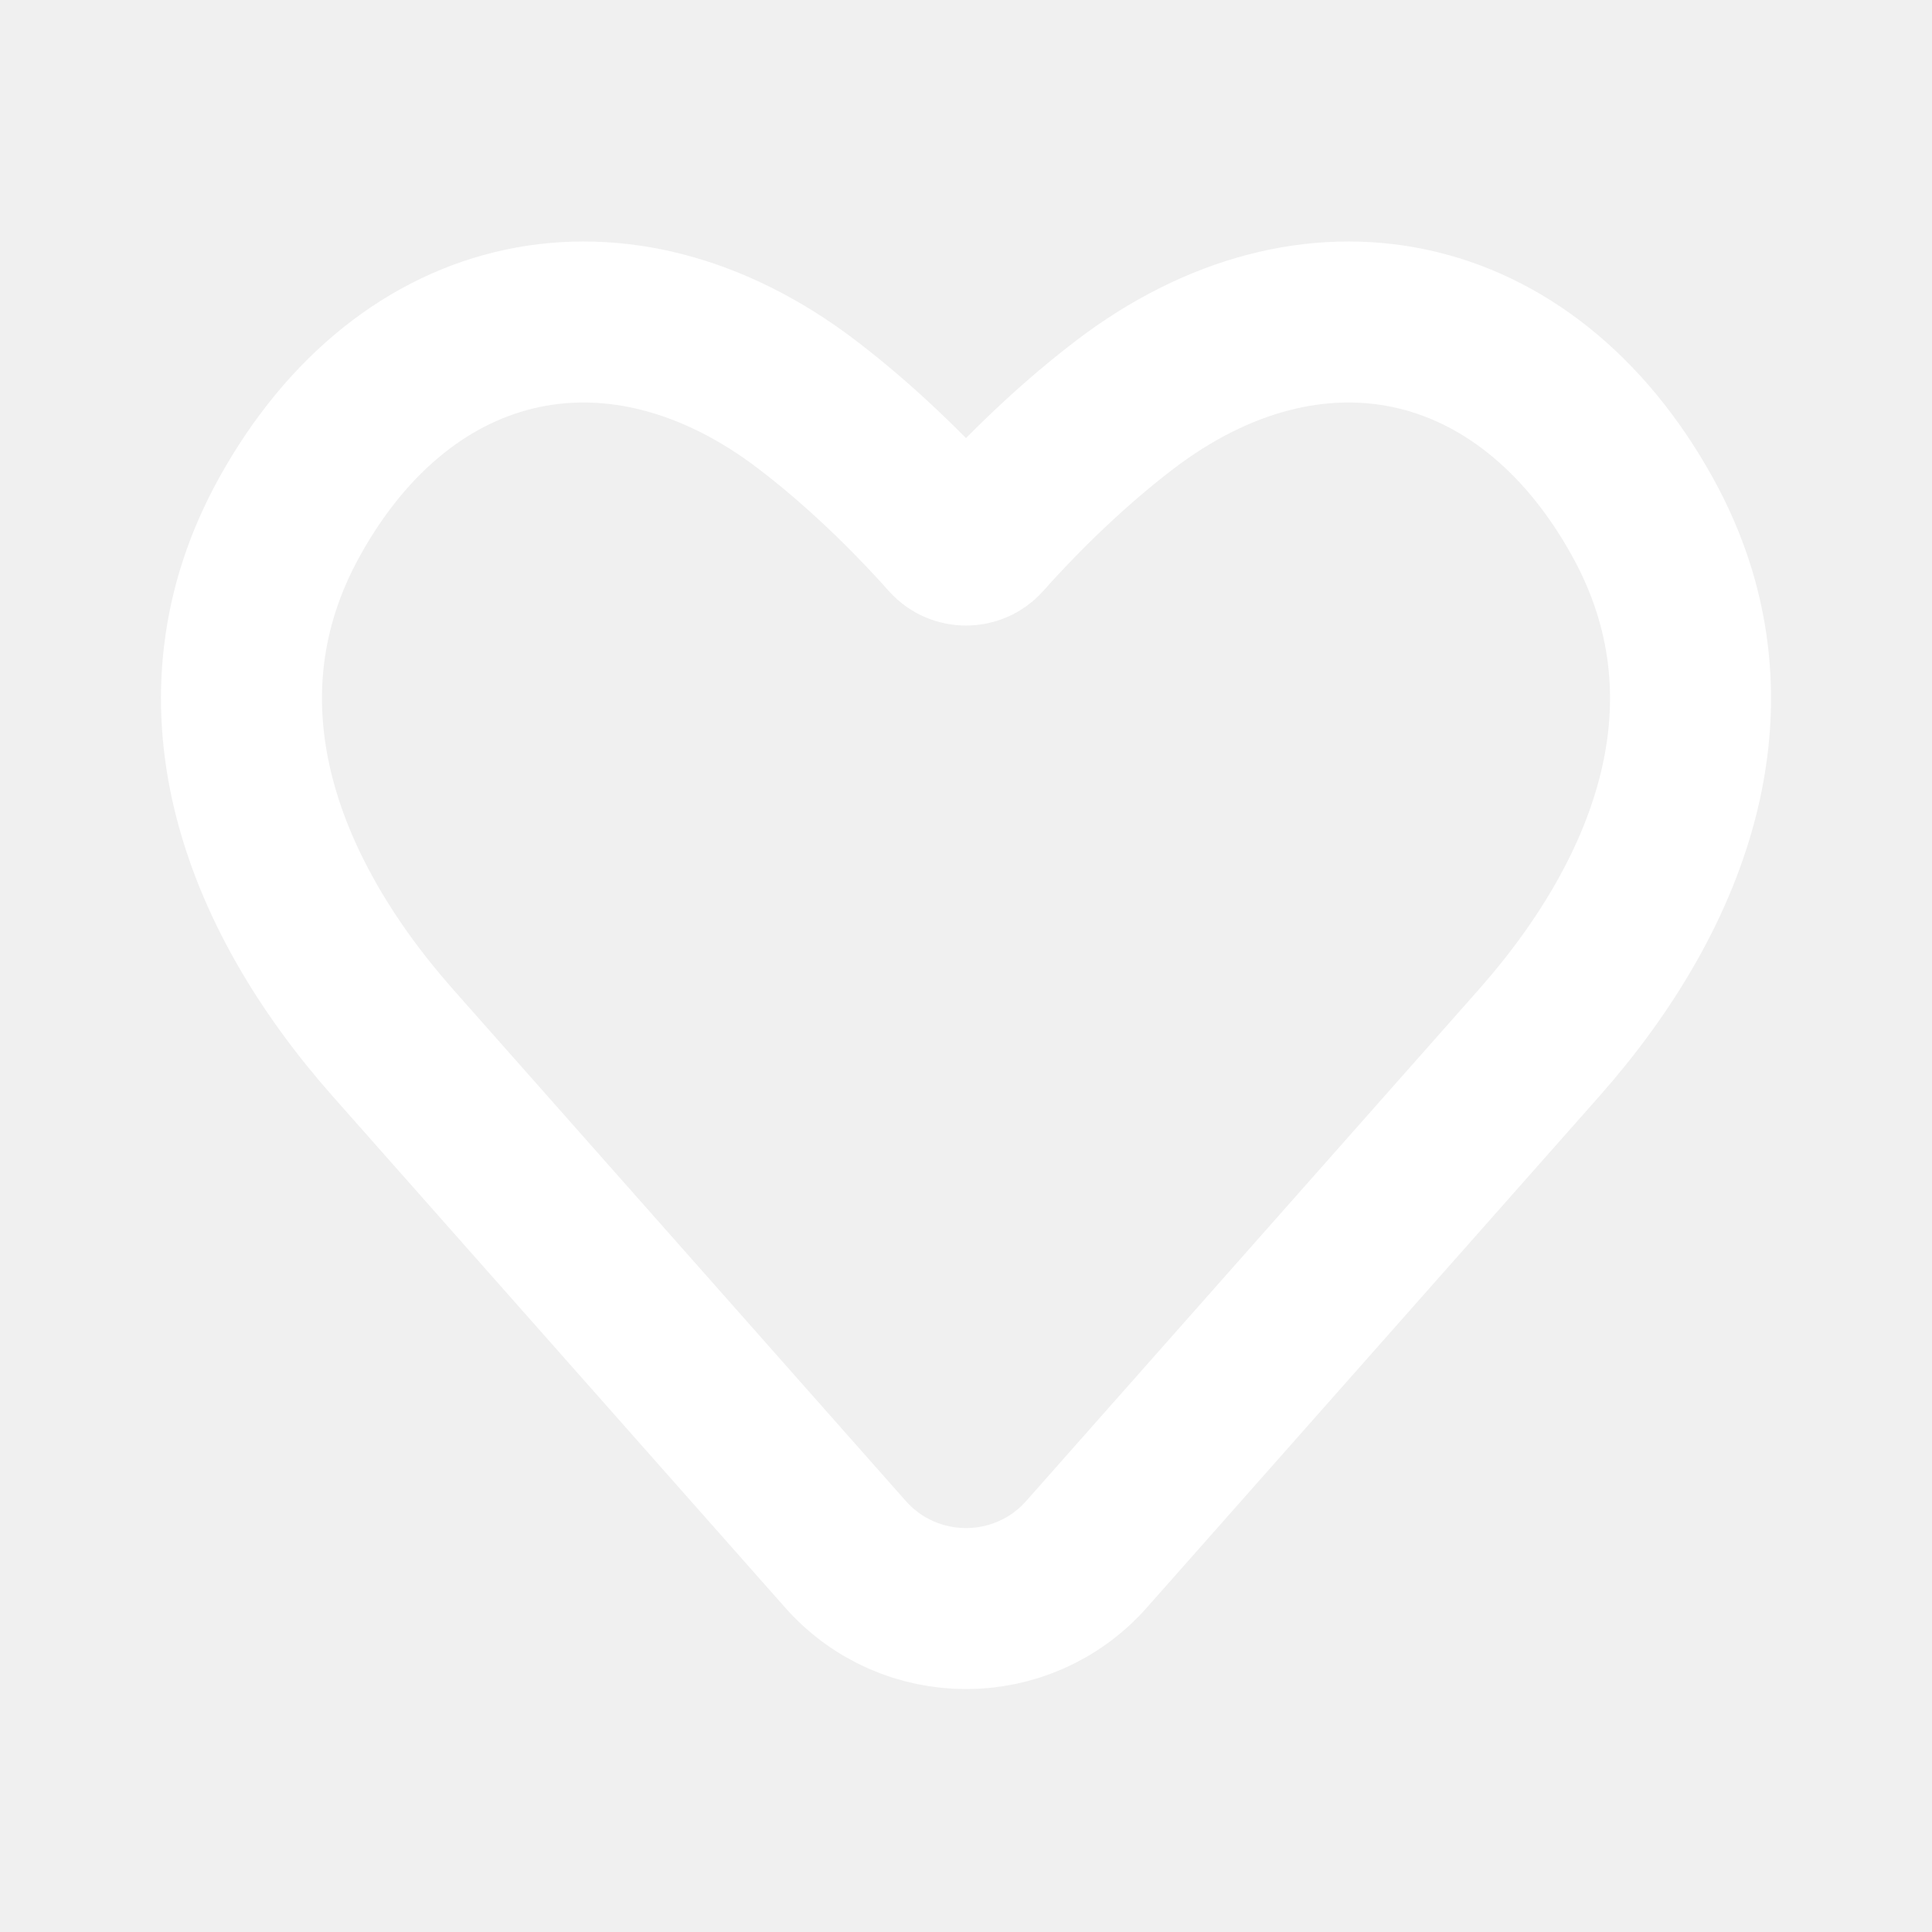
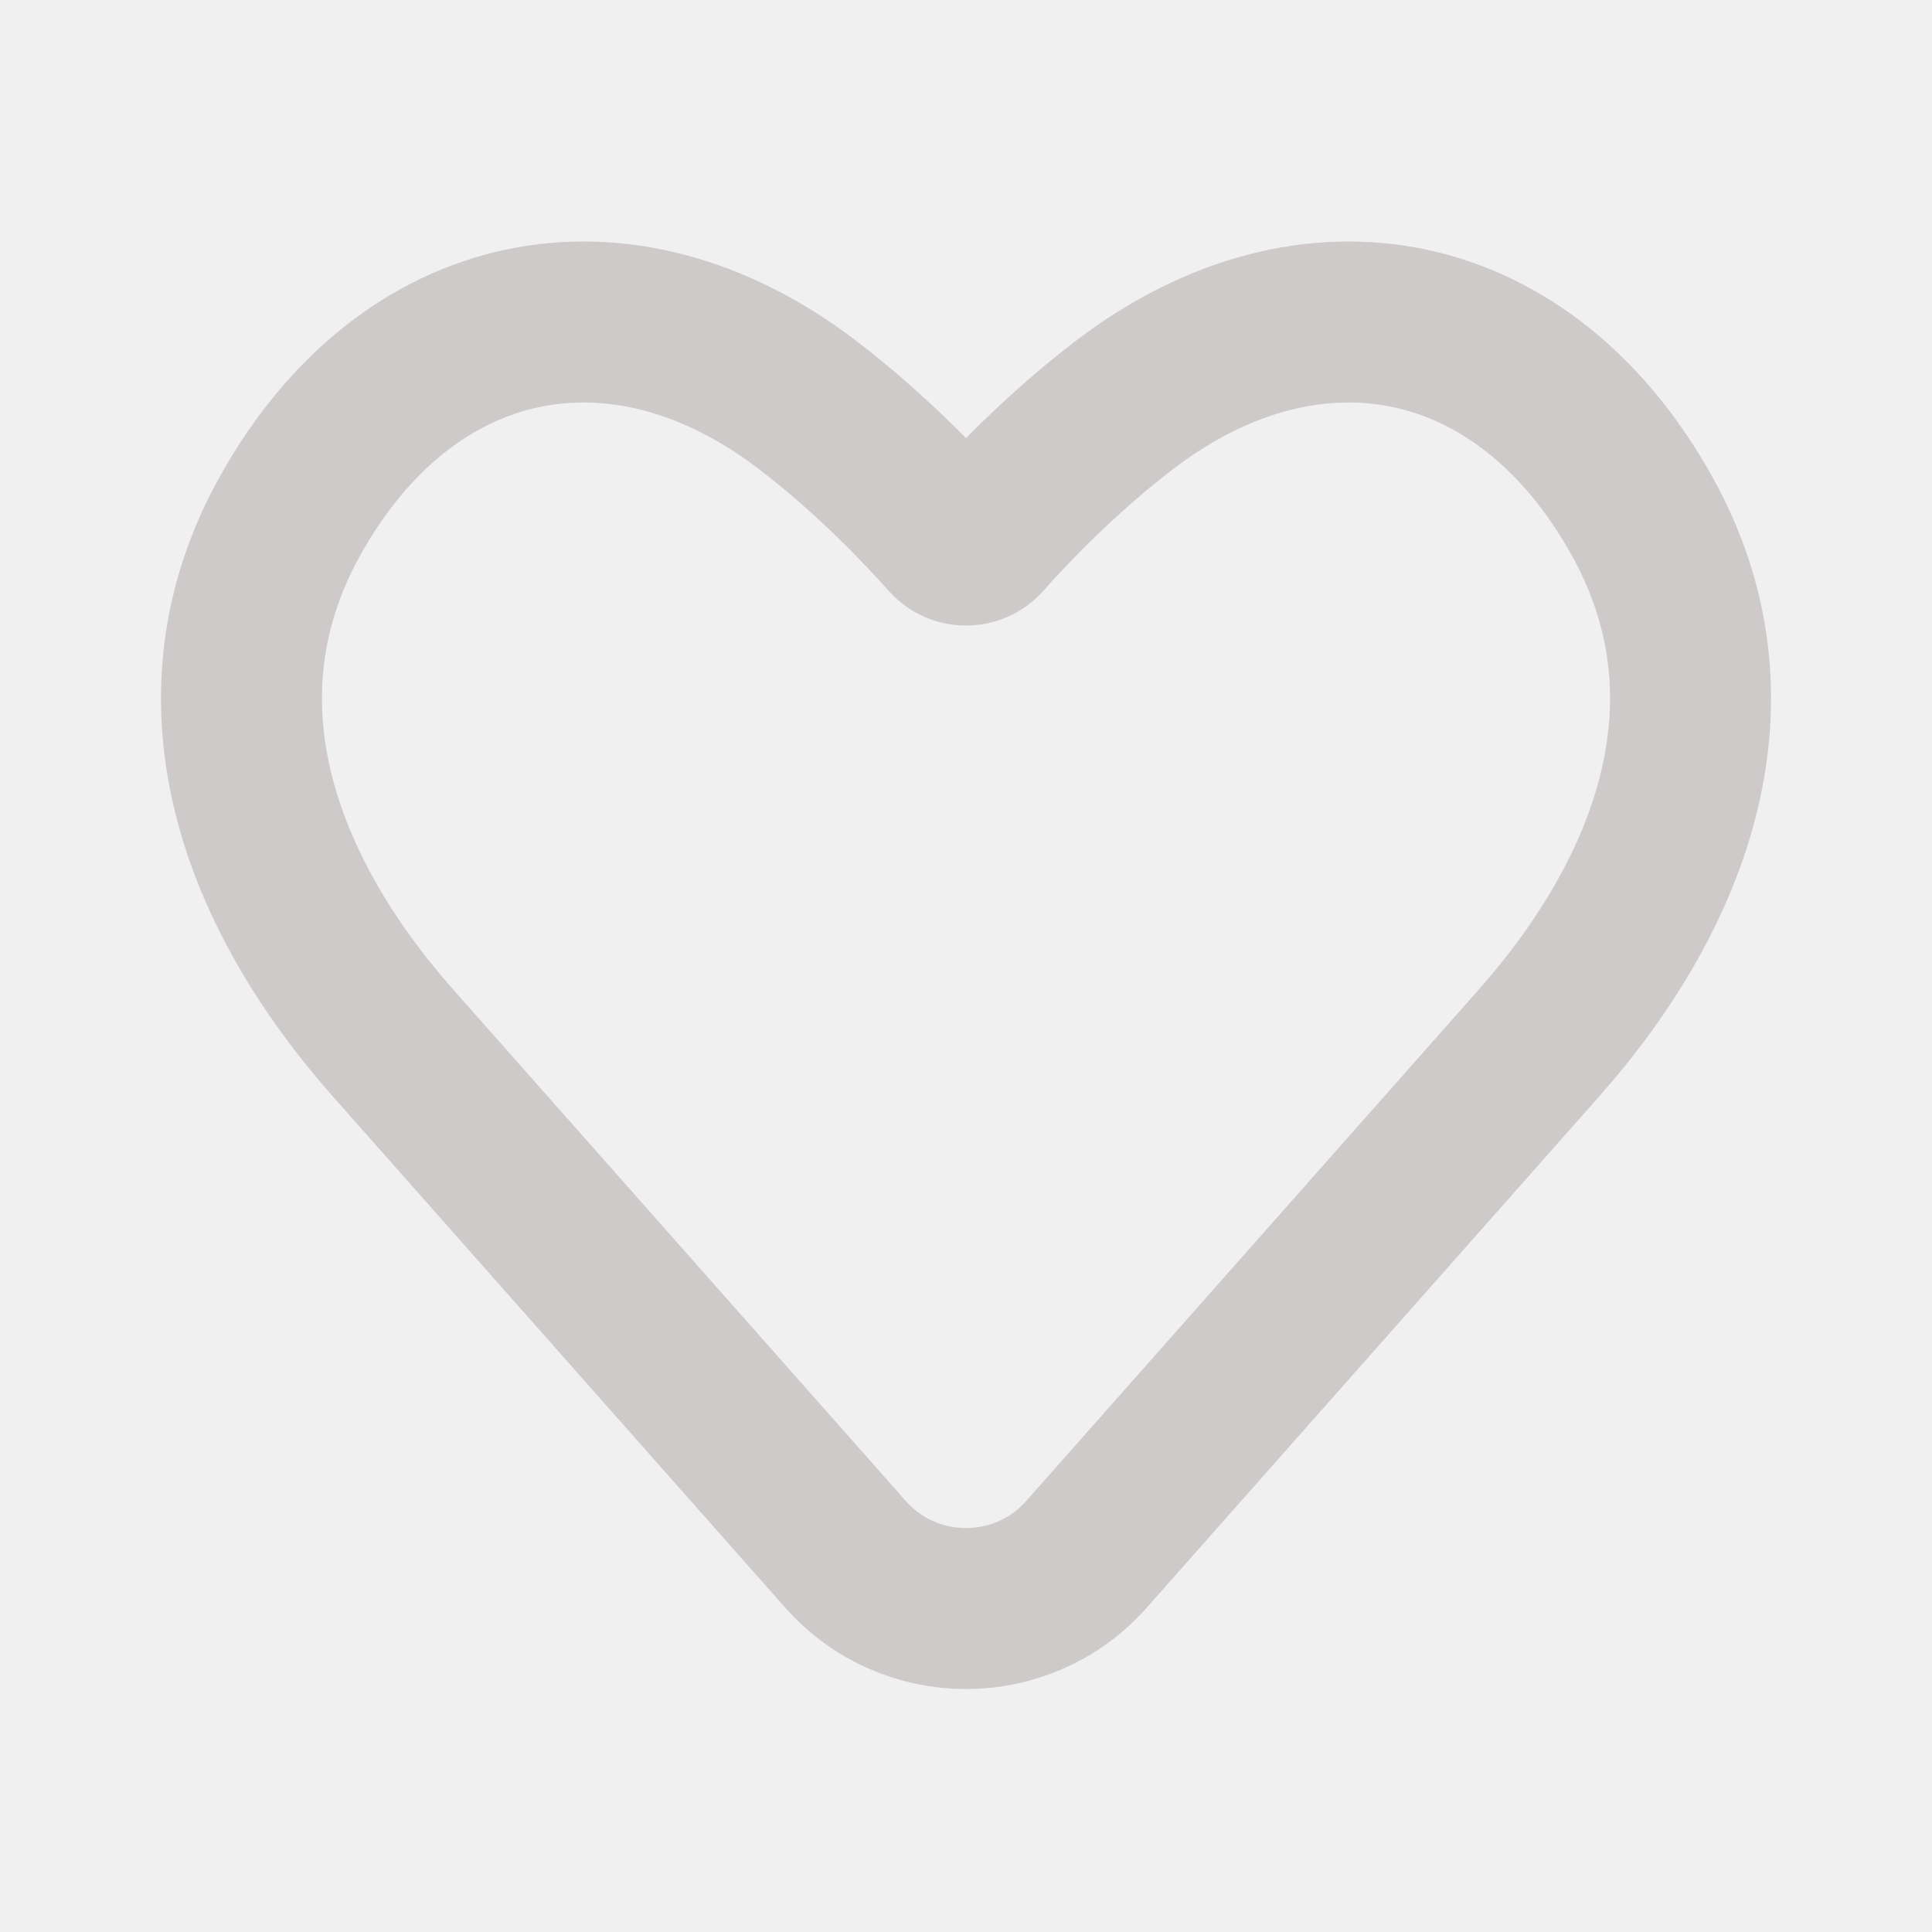
<svg xmlns="http://www.w3.org/2000/svg" width="800px" height="800px" viewBox="0 0 24 24" fill="none">
-   <path d="M4.882 12.956L10.502 19.307C11.298 20.207 12.702 20.207 13.498 19.307L19.118 12.956C20.791 11.065 21.66 8.687 20.403 6.42C18.951 3.8 16.29 3.264 13.977 5.024C13.182 5.629 12.529 6.319 12.211 6.678C12.1 6.802 11.9 6.802 11.789 6.678C11.471 6.319 10.818 5.629 10.023 5.024C7.711 3.264 5.049 3.8 3.597 6.42C2.34 8.687 3.209 11.065 4.882 12.956Z" stroke="#ffffff" stroke-width="2" stroke-linejoin="round" />
+   <path d="M4.882 12.956L10.502 19.307C11.298 20.207 12.702 20.207 13.498 19.307L19.118 12.956C20.791 11.065 21.66 8.687 20.403 6.42C18.951 3.8 16.29 3.264 13.977 5.024C13.182 5.629 12.529 6.319 12.211 6.678C12.1 6.802 11.9 6.802 11.789 6.678C11.471 6.319 10.818 5.629 10.023 5.024C7.711 3.264 5.049 3.8 3.597 6.42C2.34 8.687 3.209 11.065 4.882 12.956Z" stroke="#cecaca" stroke-width="2" stroke-linejoin="round" />
</svg>
